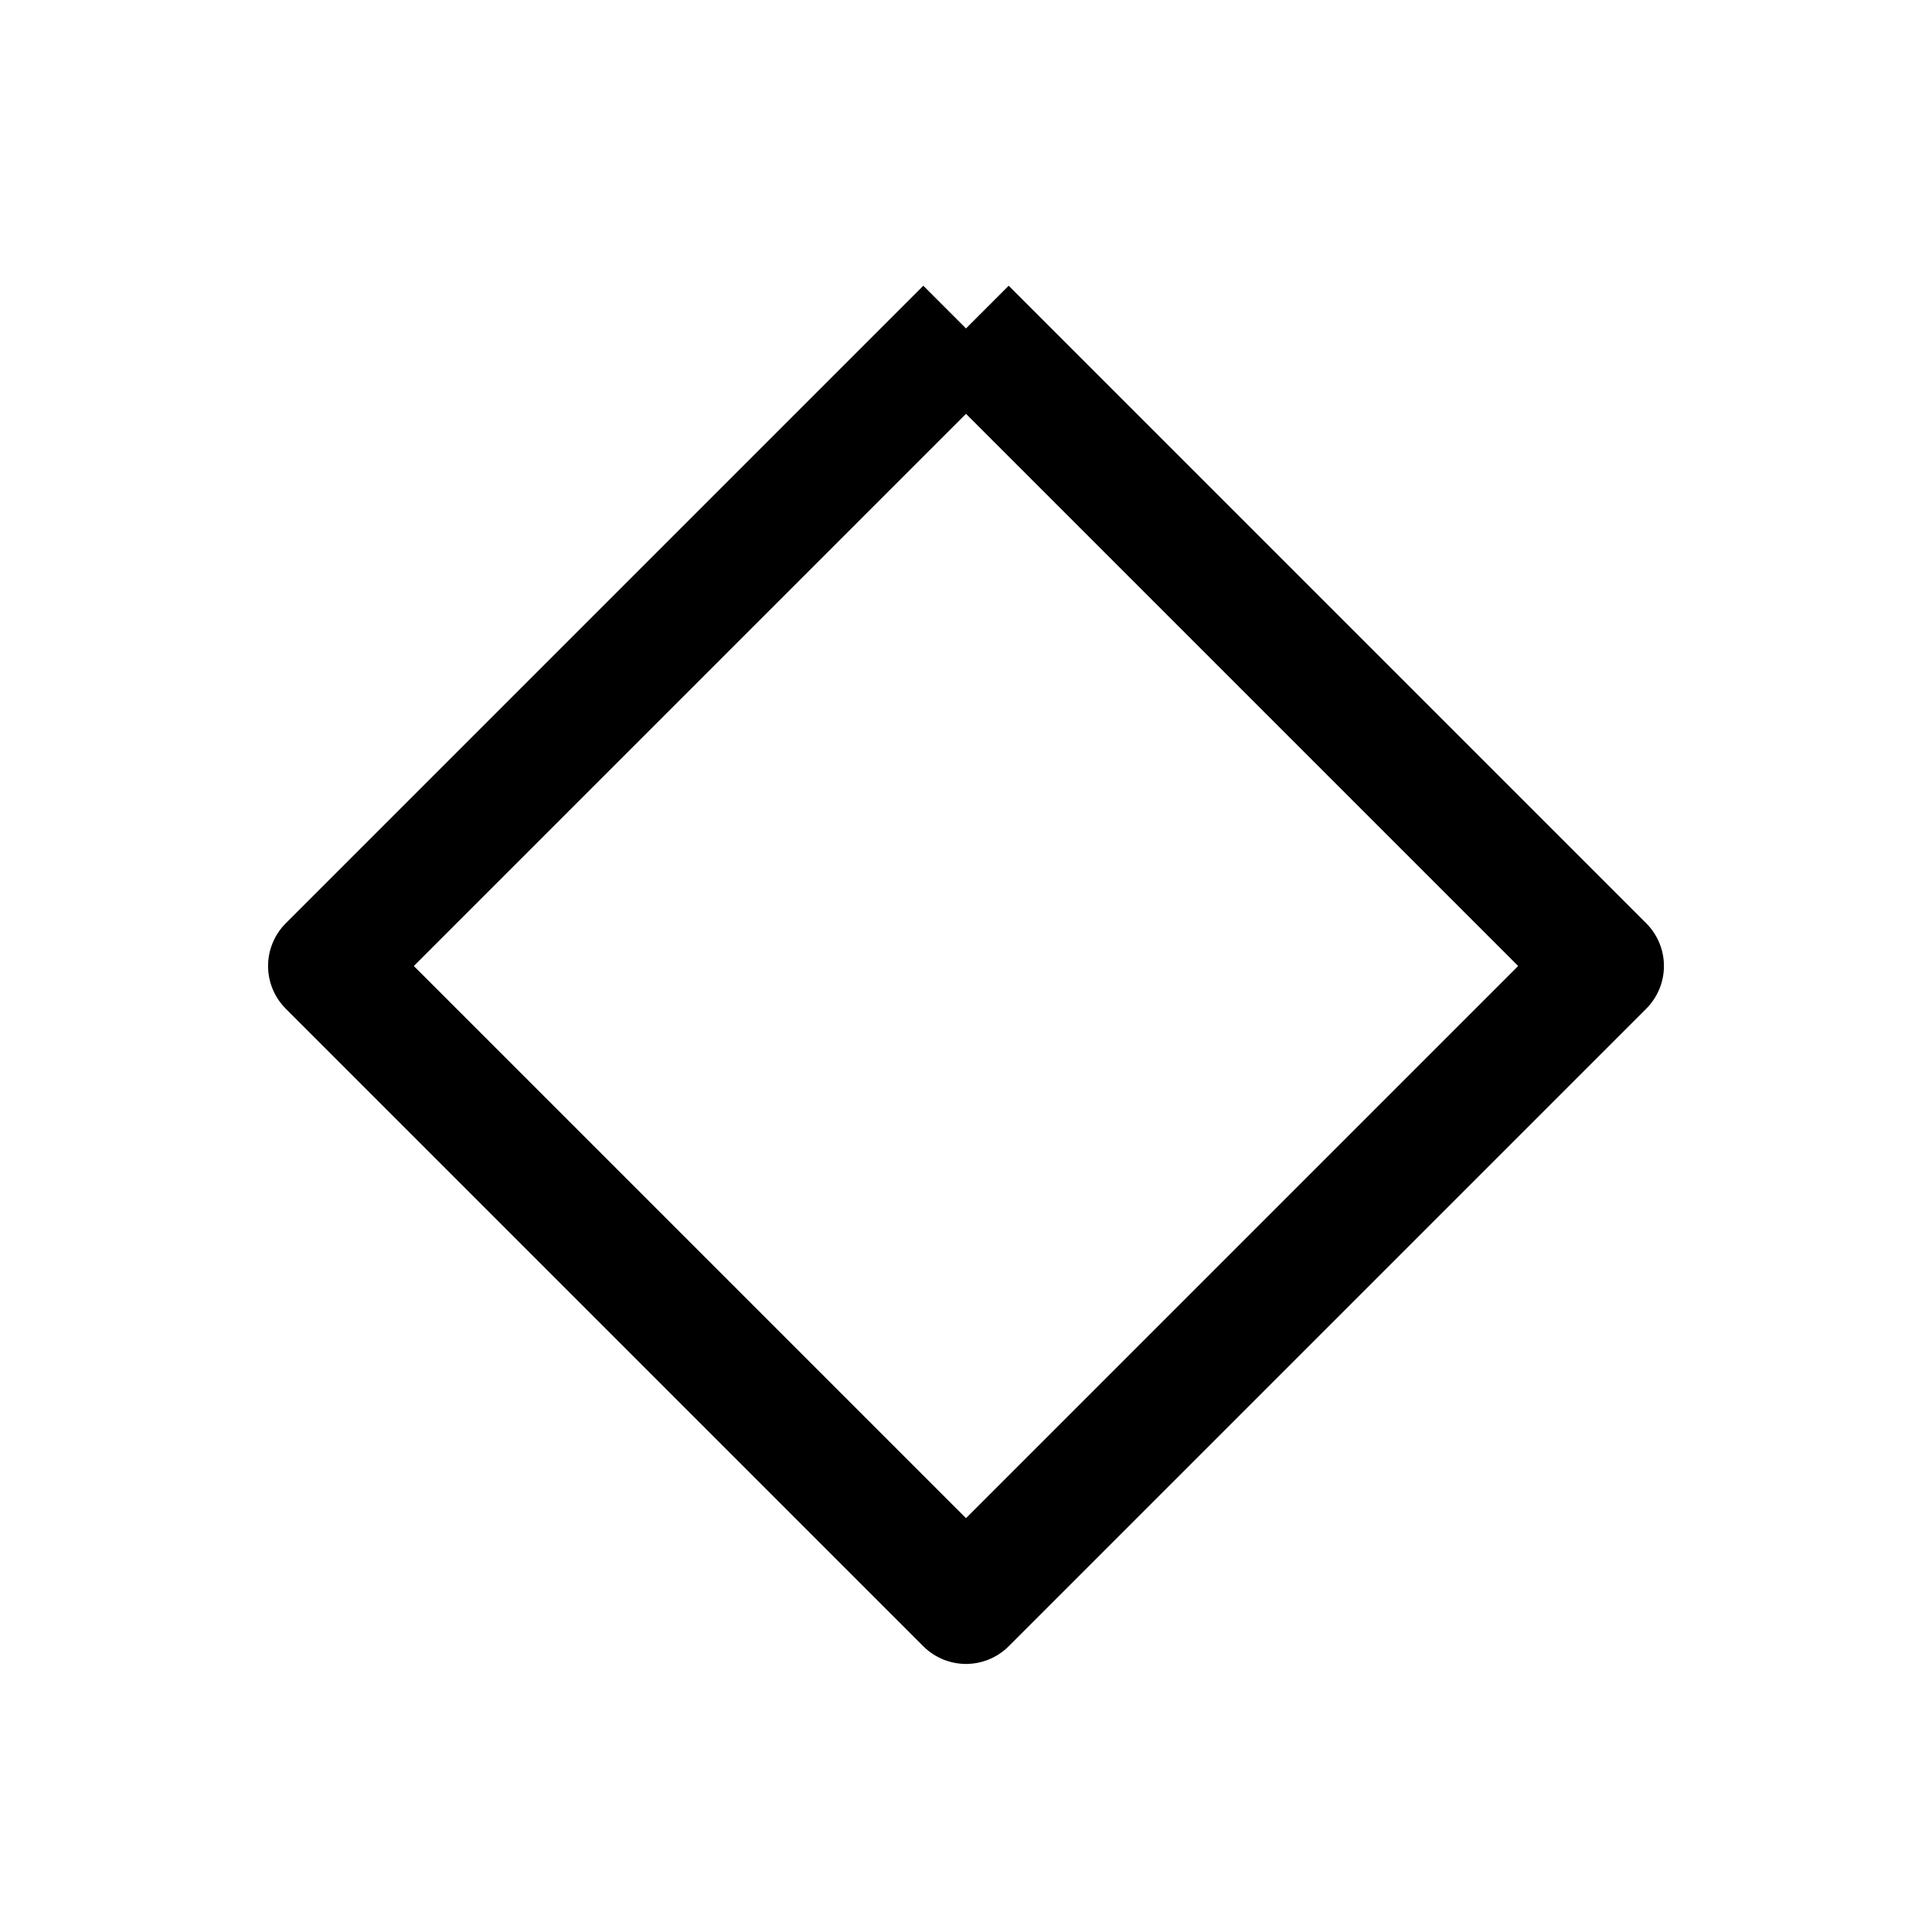
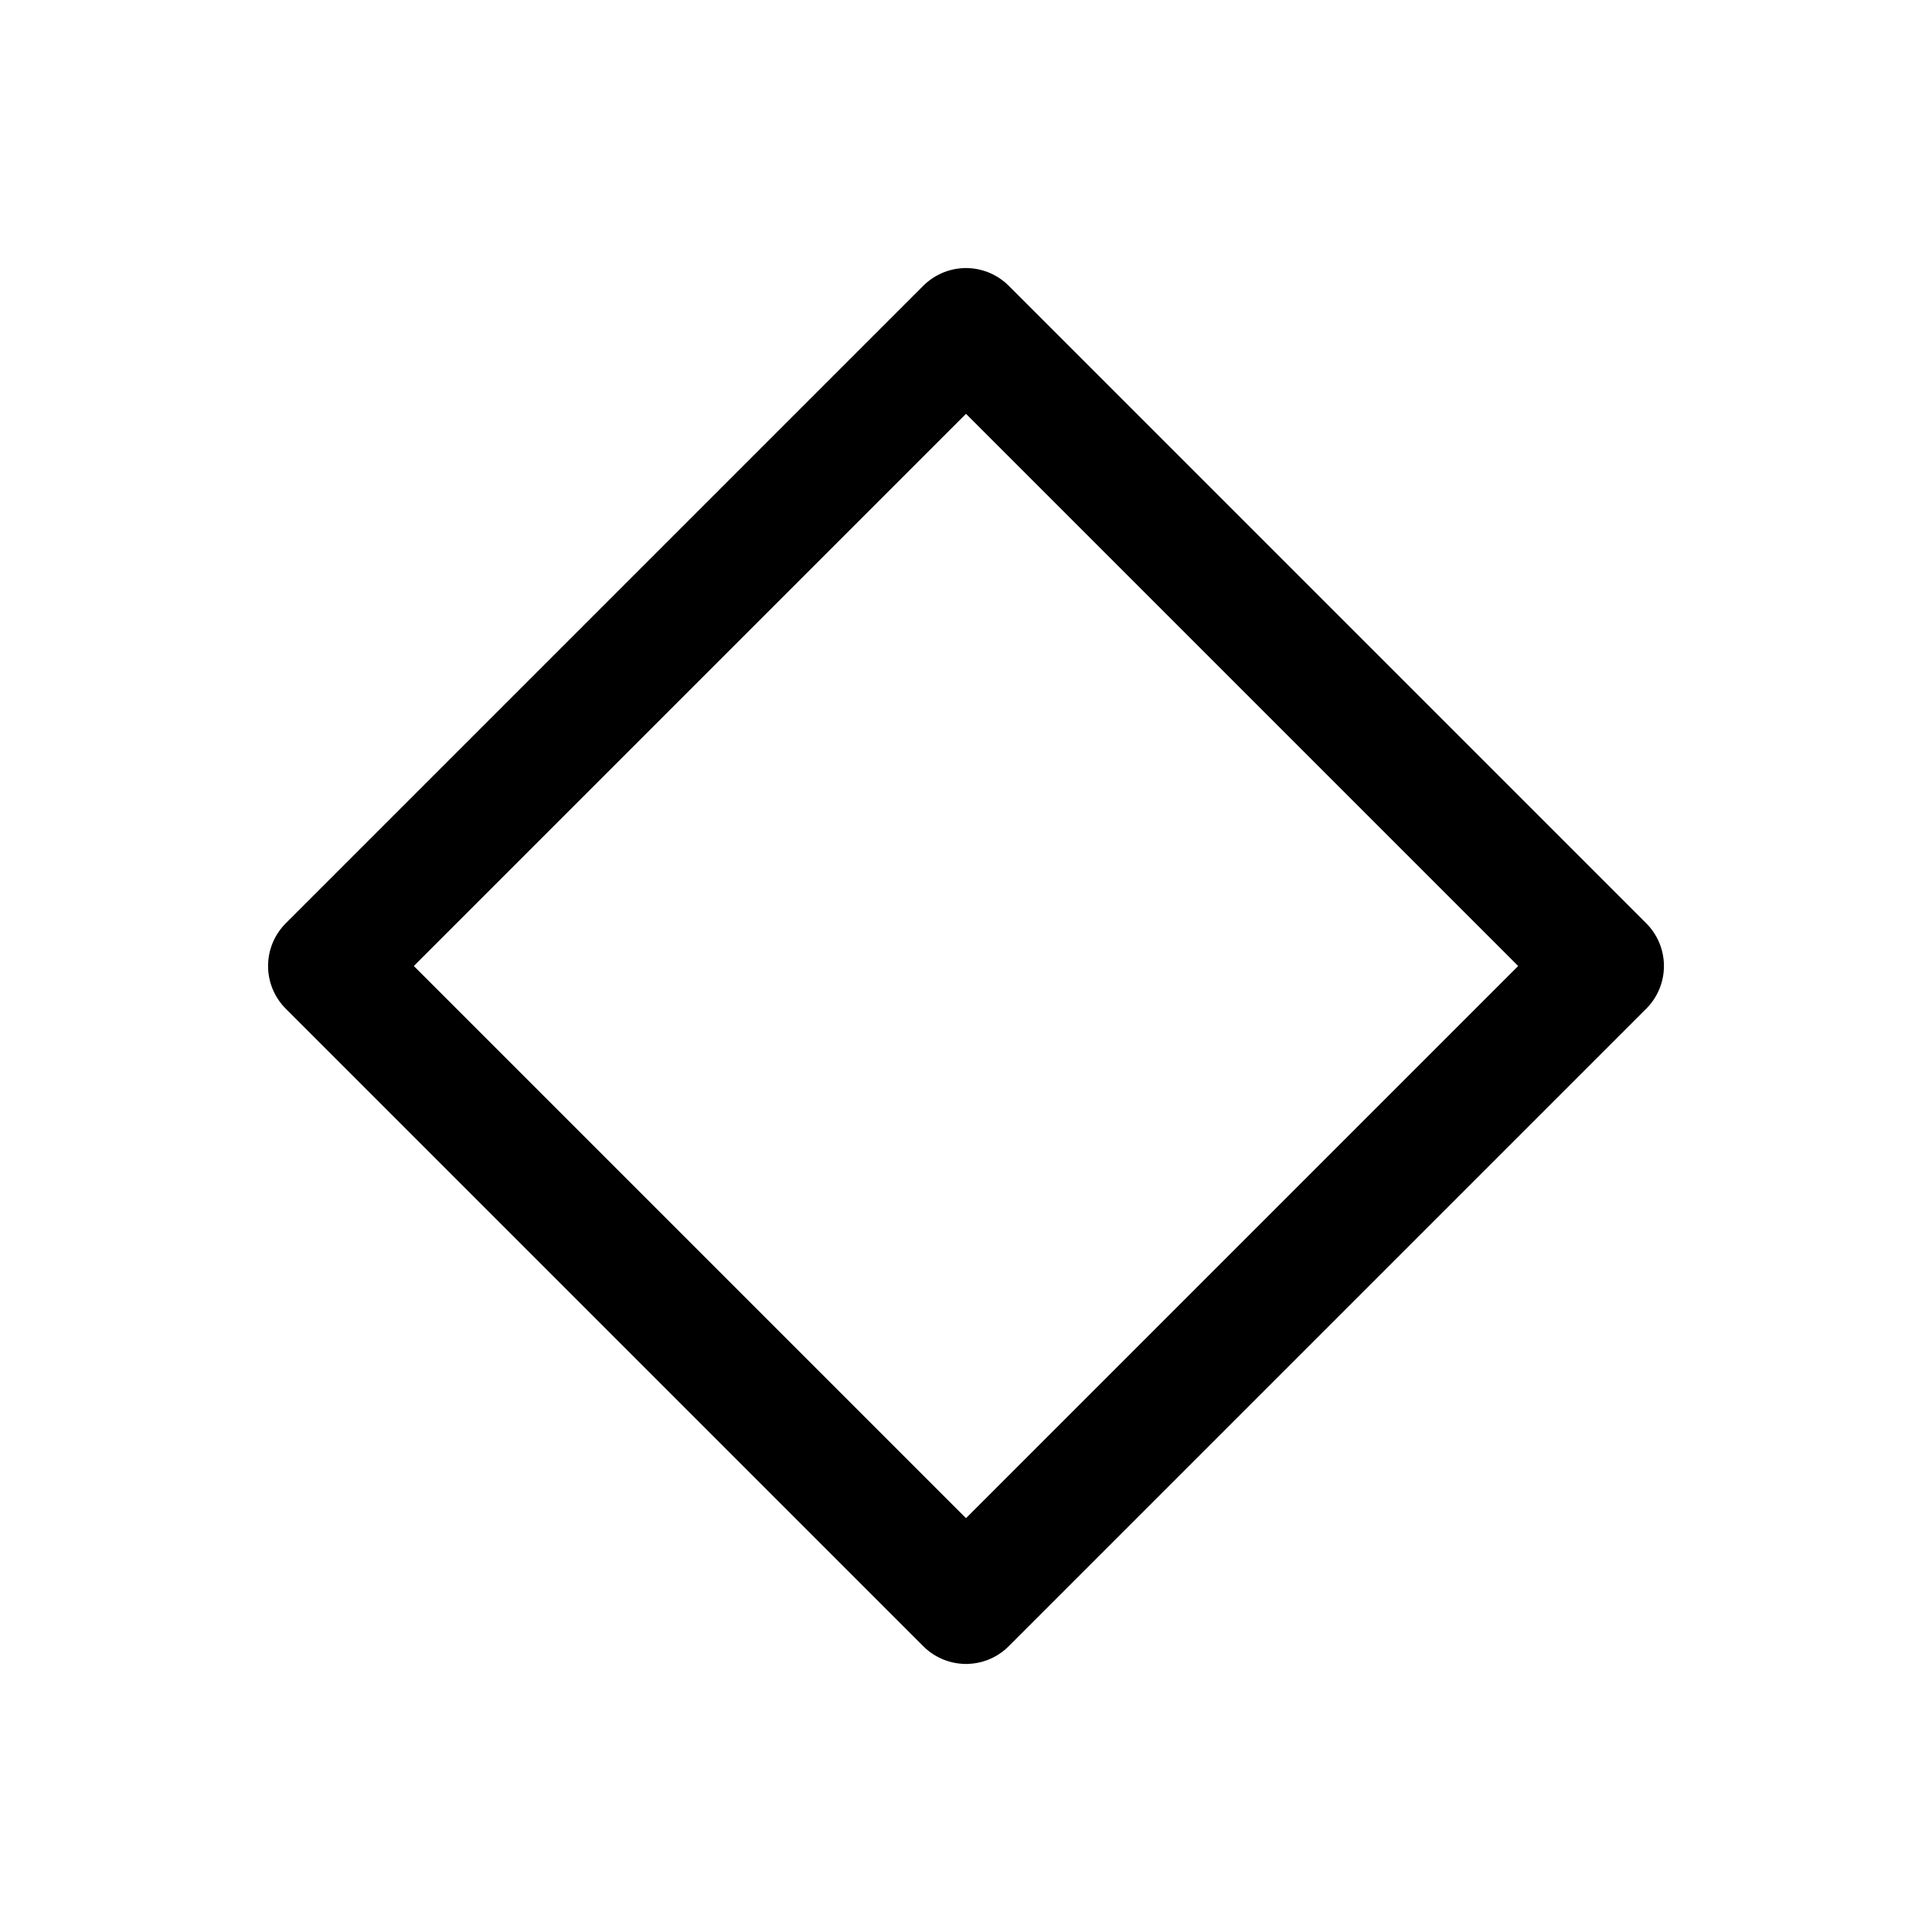
<svg xmlns="http://www.w3.org/2000/svg" fill="transparent" viewBox="0 0 200 200">
-   <path stroke="black" fill="none" stroke-width="12.5" stroke-linejoin="round" d="M 100 34 L 166 100 L 100 166 L 34 100 L 100 34" />
+   <path stroke="black" fill="none" stroke-width="12.5" stroke-linejoin="round" d="M 100 34 L 166 100 L 100 166 L 34 100 Z" />
</svg>
